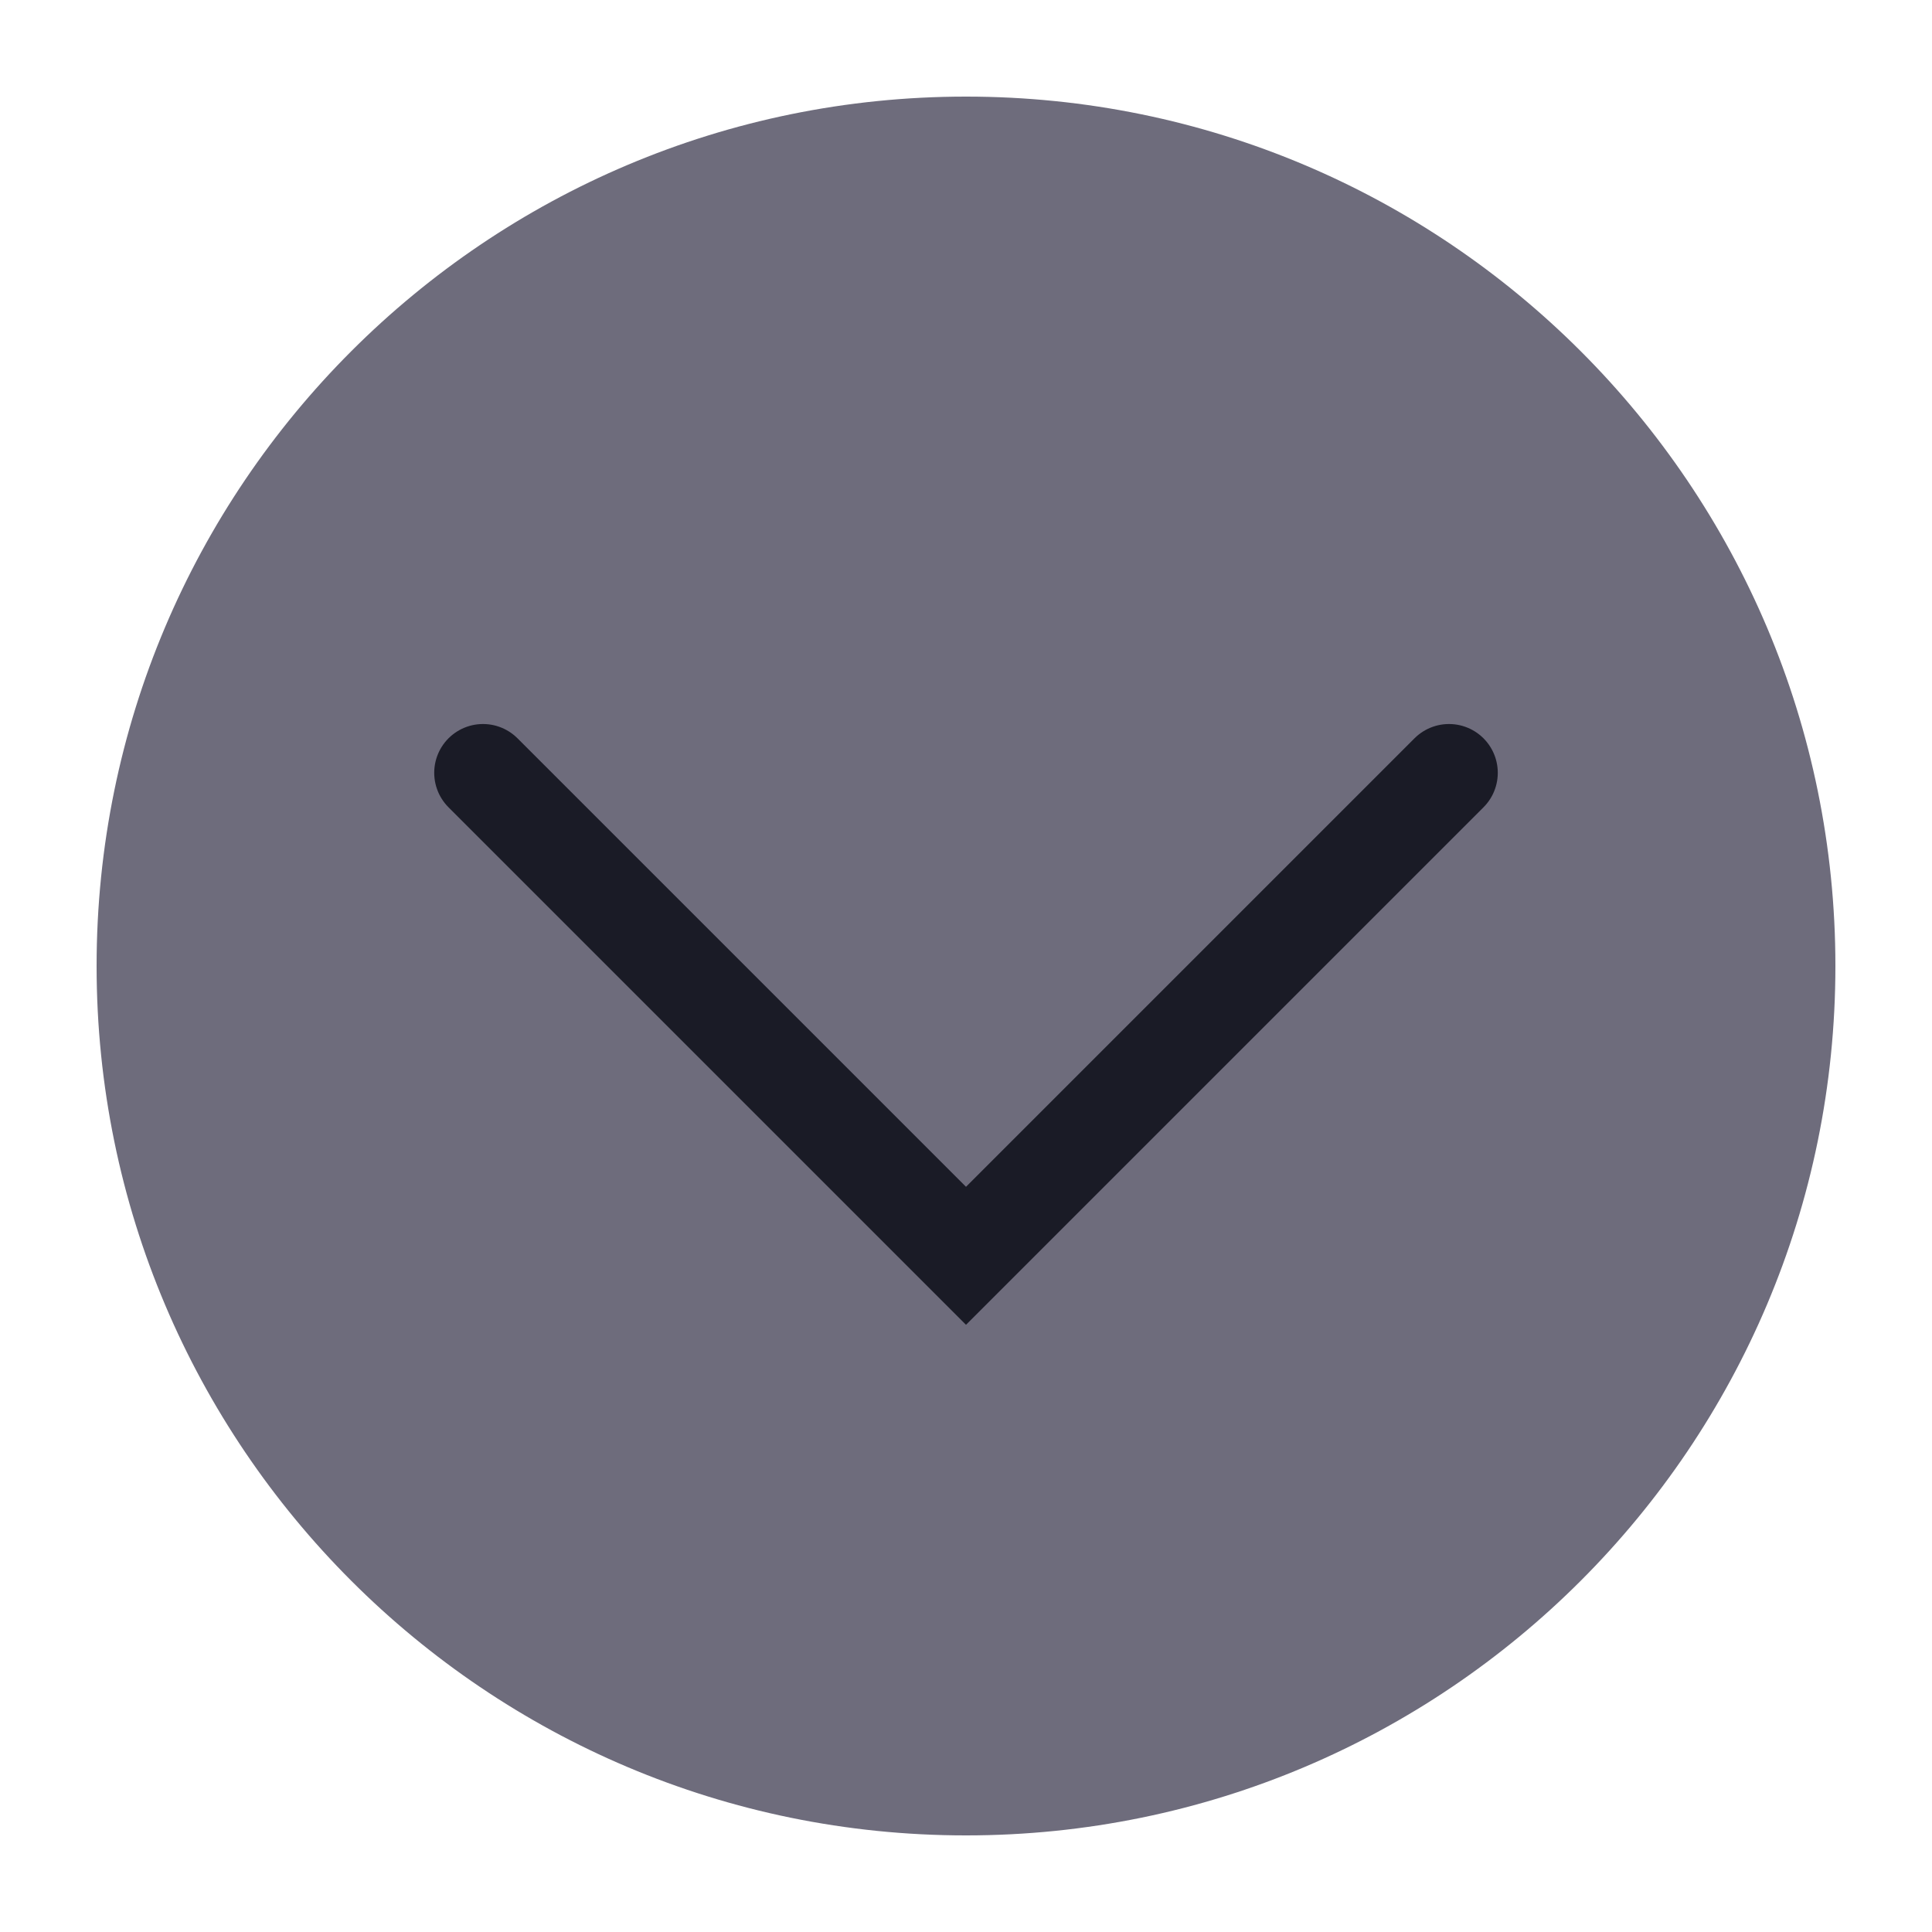
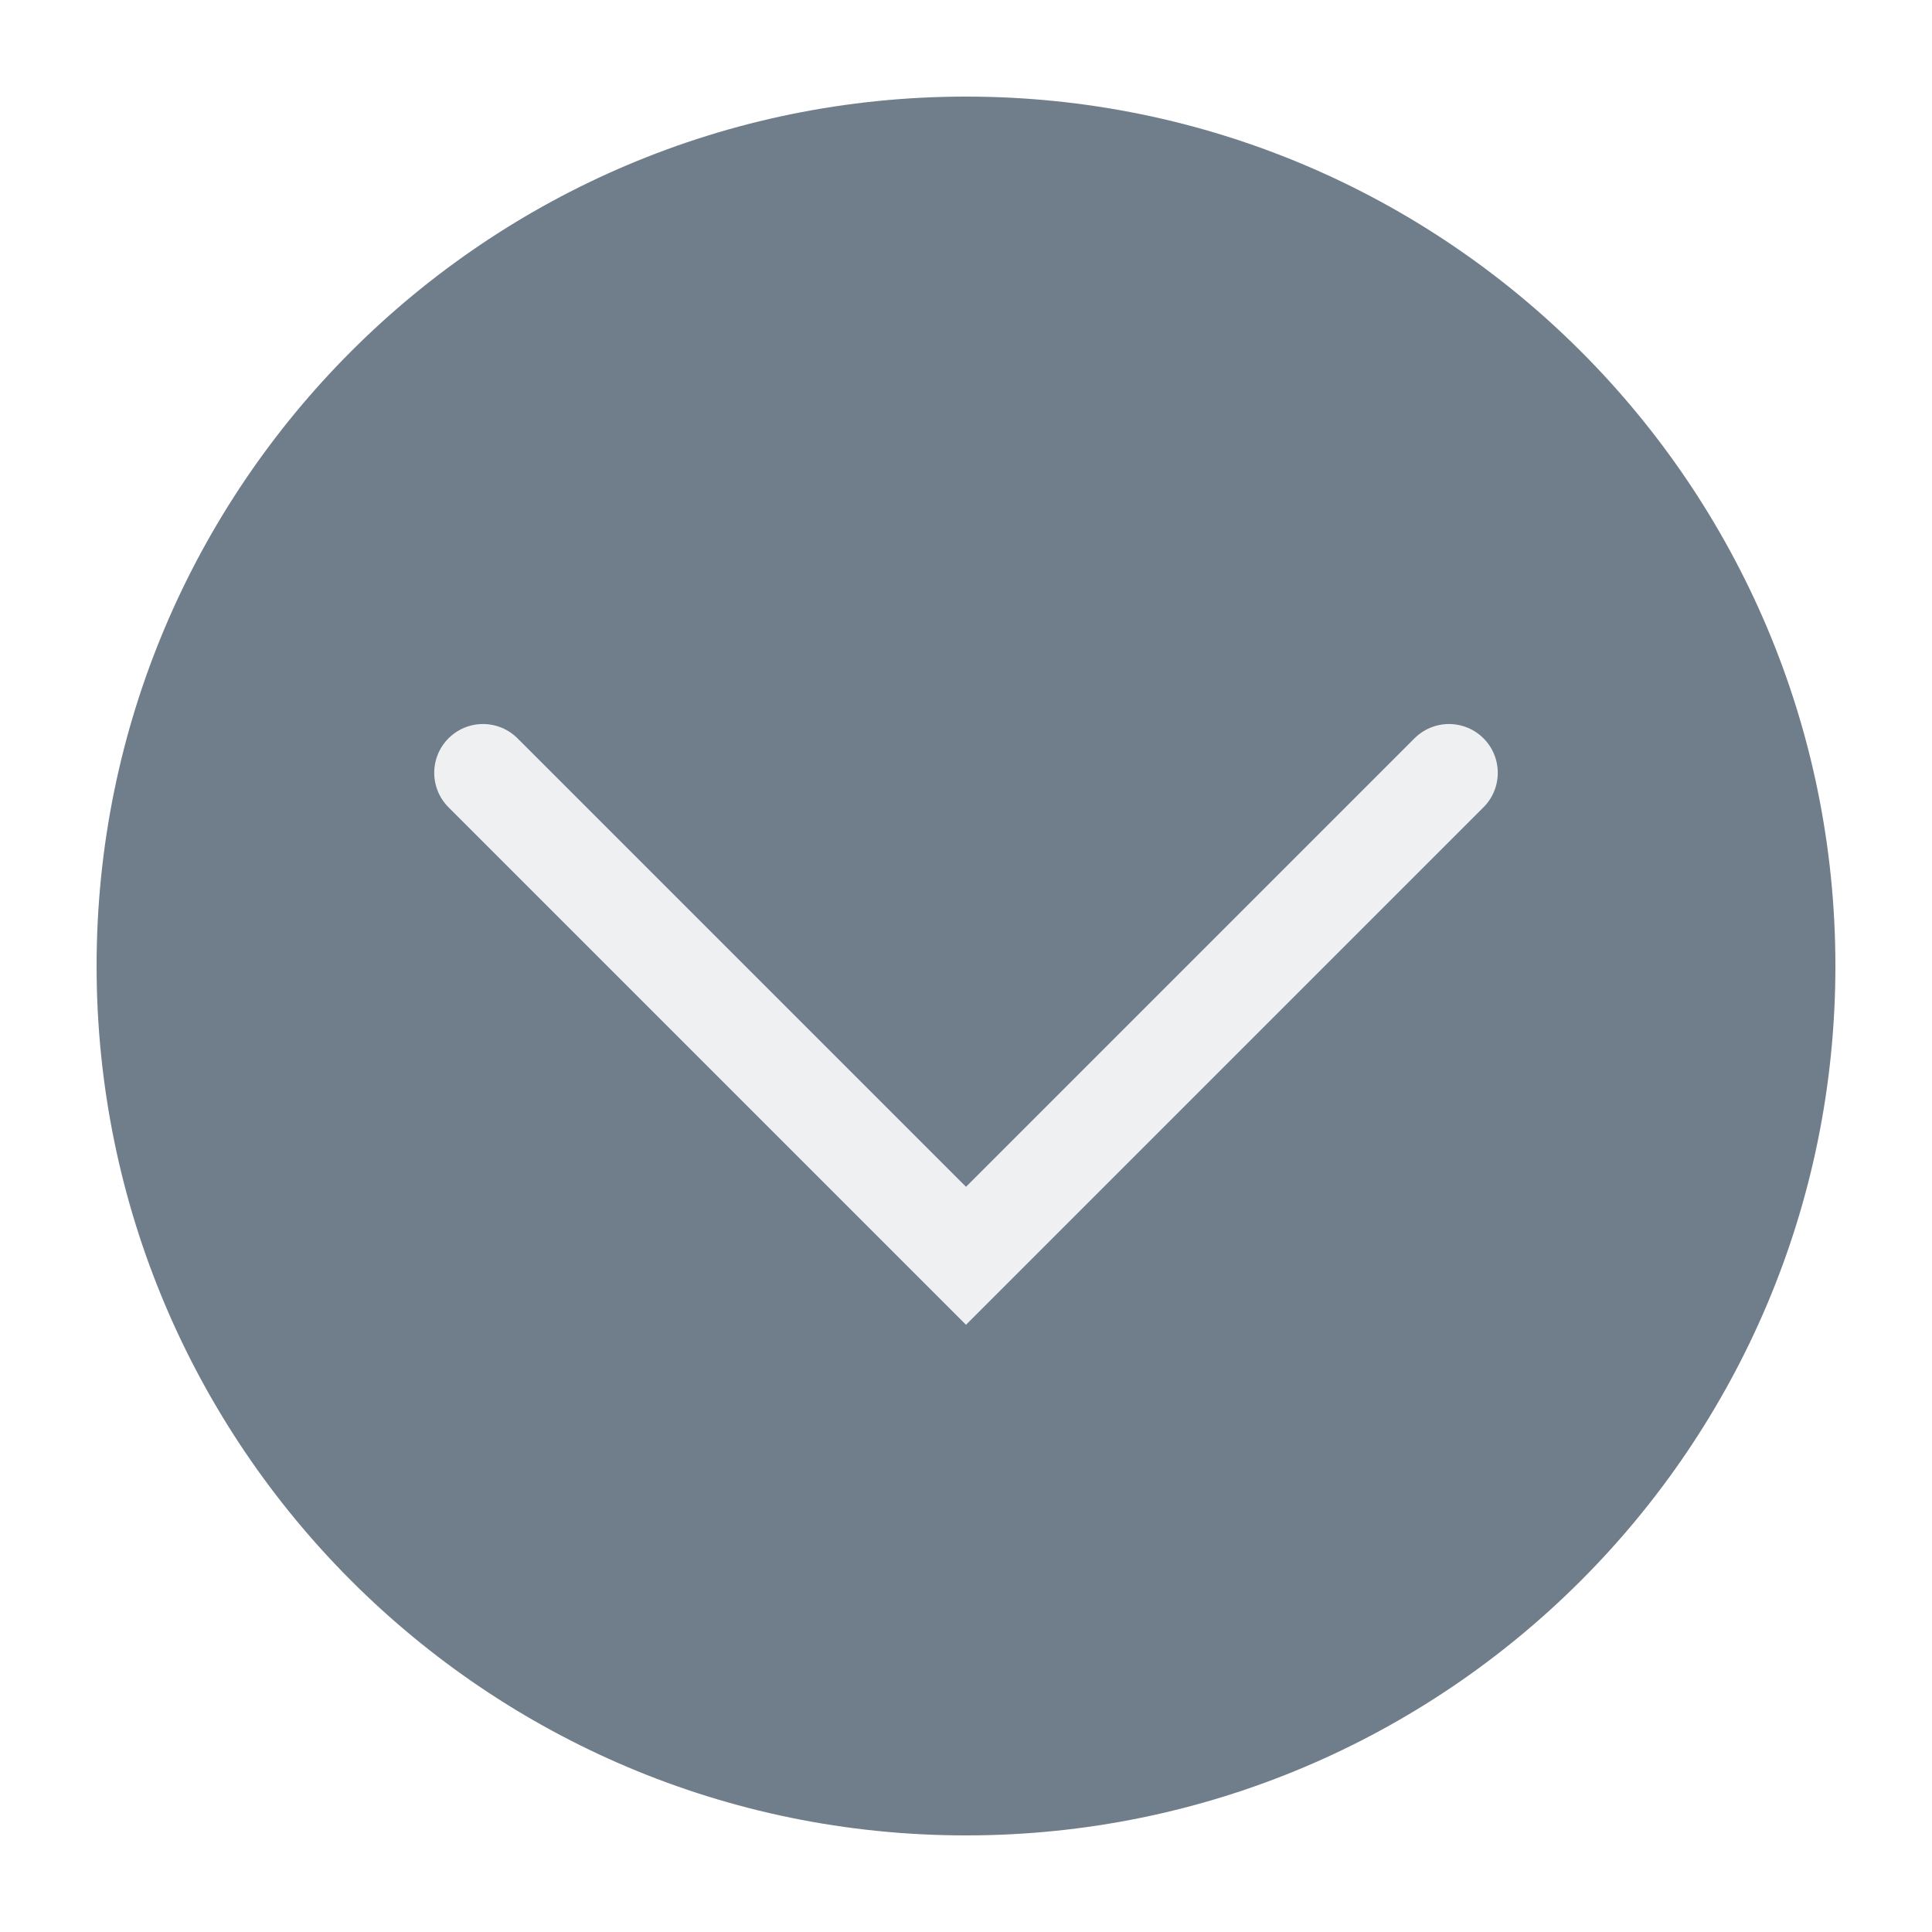
<svg xmlns="http://www.w3.org/2000/svg" viewBox="0 0 50 50" version="1.2" baseProfile="tiny">
  <defs>
</defs>
  <g fill="none" stroke="black" stroke-width="1" fill-rule="evenodd" stroke-linecap="square" stroke-linejoin="bevel">
-     <g fill="#6e6c7c" fill-opacity="1" stroke="none" transform="matrix(2.5,0,0,2.5,2.5,2.5)" font-family="Noto Sans" font-size="10" font-weight="400" font-style="normal">
+     <g fill="#707d8a" fill-opacity="1" stroke="none" transform="matrix(2.5,0,0,2.5,2.5,2.5)" font-family="Noto Sans" font-size="10" font-weight="400" font-style="normal">
      <circle cx="9" cy="9" r="9" />
    </g>
-     <g fill="none" stroke="#1a1b26" stroke-opacity="1" stroke-width="1.01" stroke-linecap="round" stroke-linejoin="miter" stroke-miterlimit="2" transform="matrix(2.5,0,0,2.5,2.5,2.5)" font-family="Noto Sans" font-size="10" font-weight="400" font-style="normal">
+     <g fill="none" stroke="#eff0f1" stroke-opacity="1" stroke-width="1.01" stroke-linecap="round" stroke-linejoin="miter" stroke-miterlimit="2" transform="matrix(2.5,0,0,2.5,2.5,2.5)" font-family="Noto Sans" font-size="10" font-weight="400" font-style="normal">
      <polyline fill="none" vector-effect="none" points="4,7 9,12 14,7 " />
    </g>
    <g fill="none" stroke="#000000" stroke-opacity="1" stroke-width="1" stroke-linecap="square" stroke-linejoin="bevel" transform="matrix(1,0,0,1,0,0)" font-family="Noto Sans" font-size="10" font-weight="400" font-style="normal">
</g>
  </g>
</svg>
